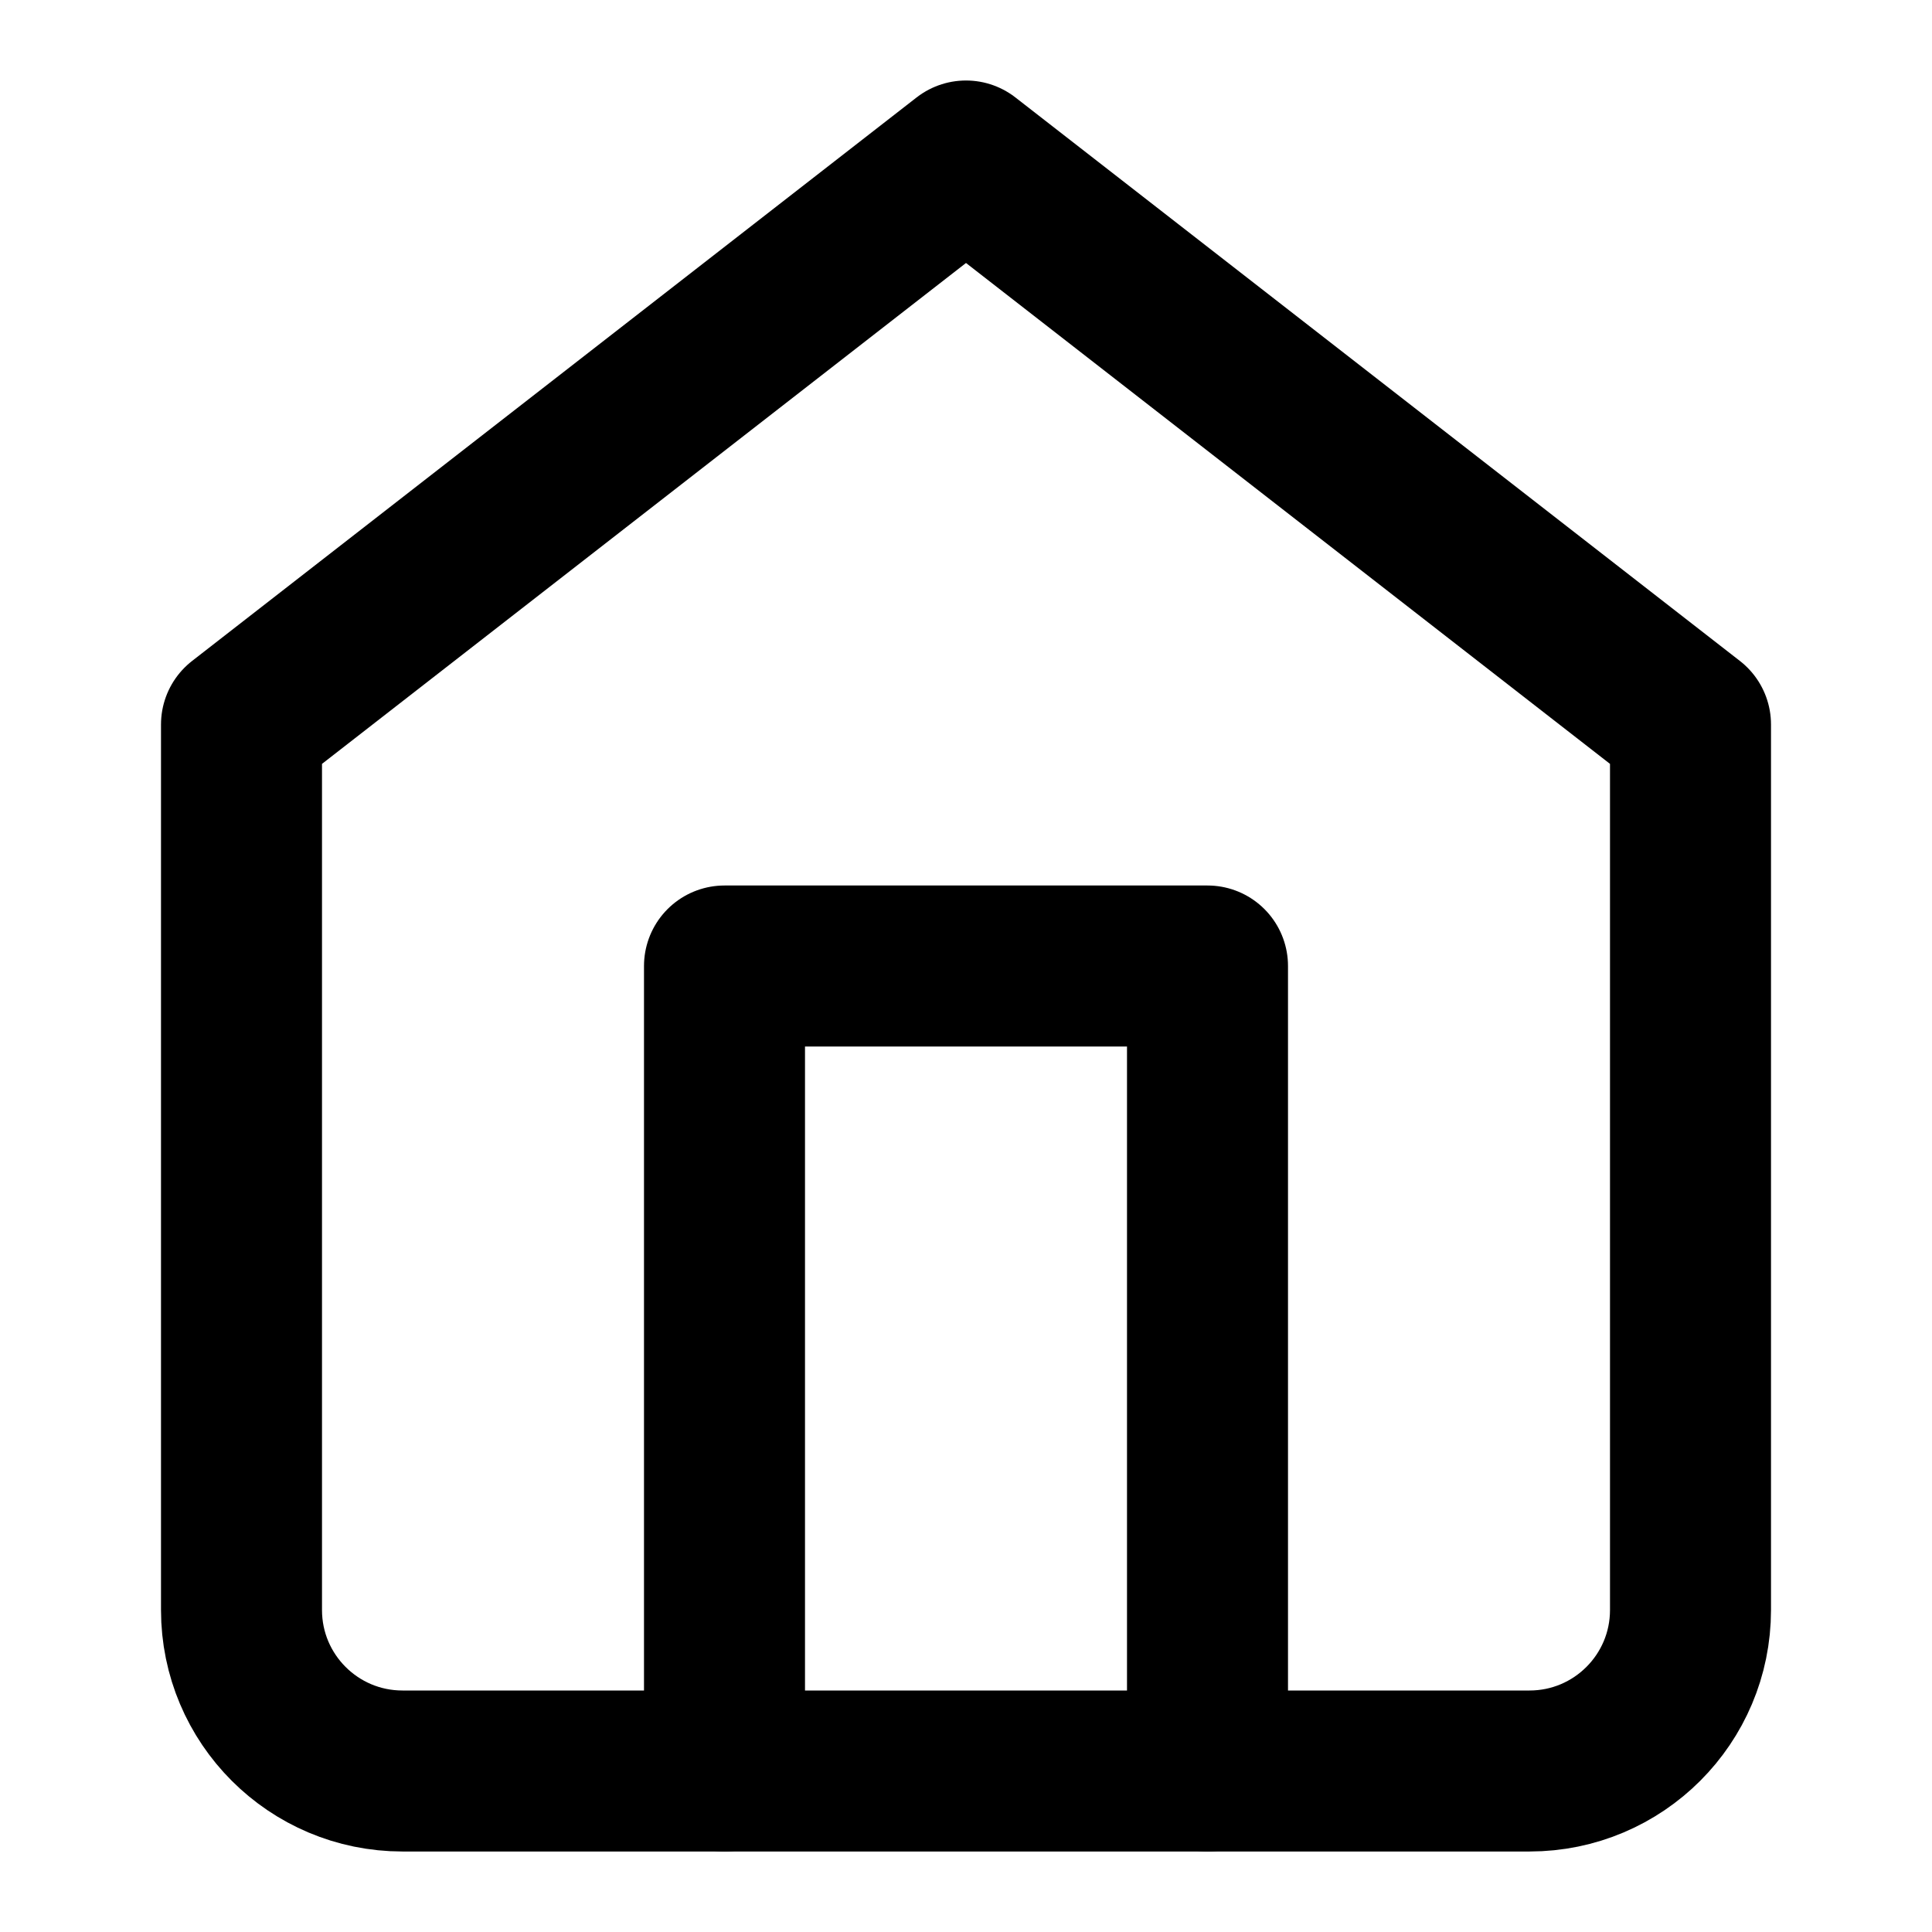
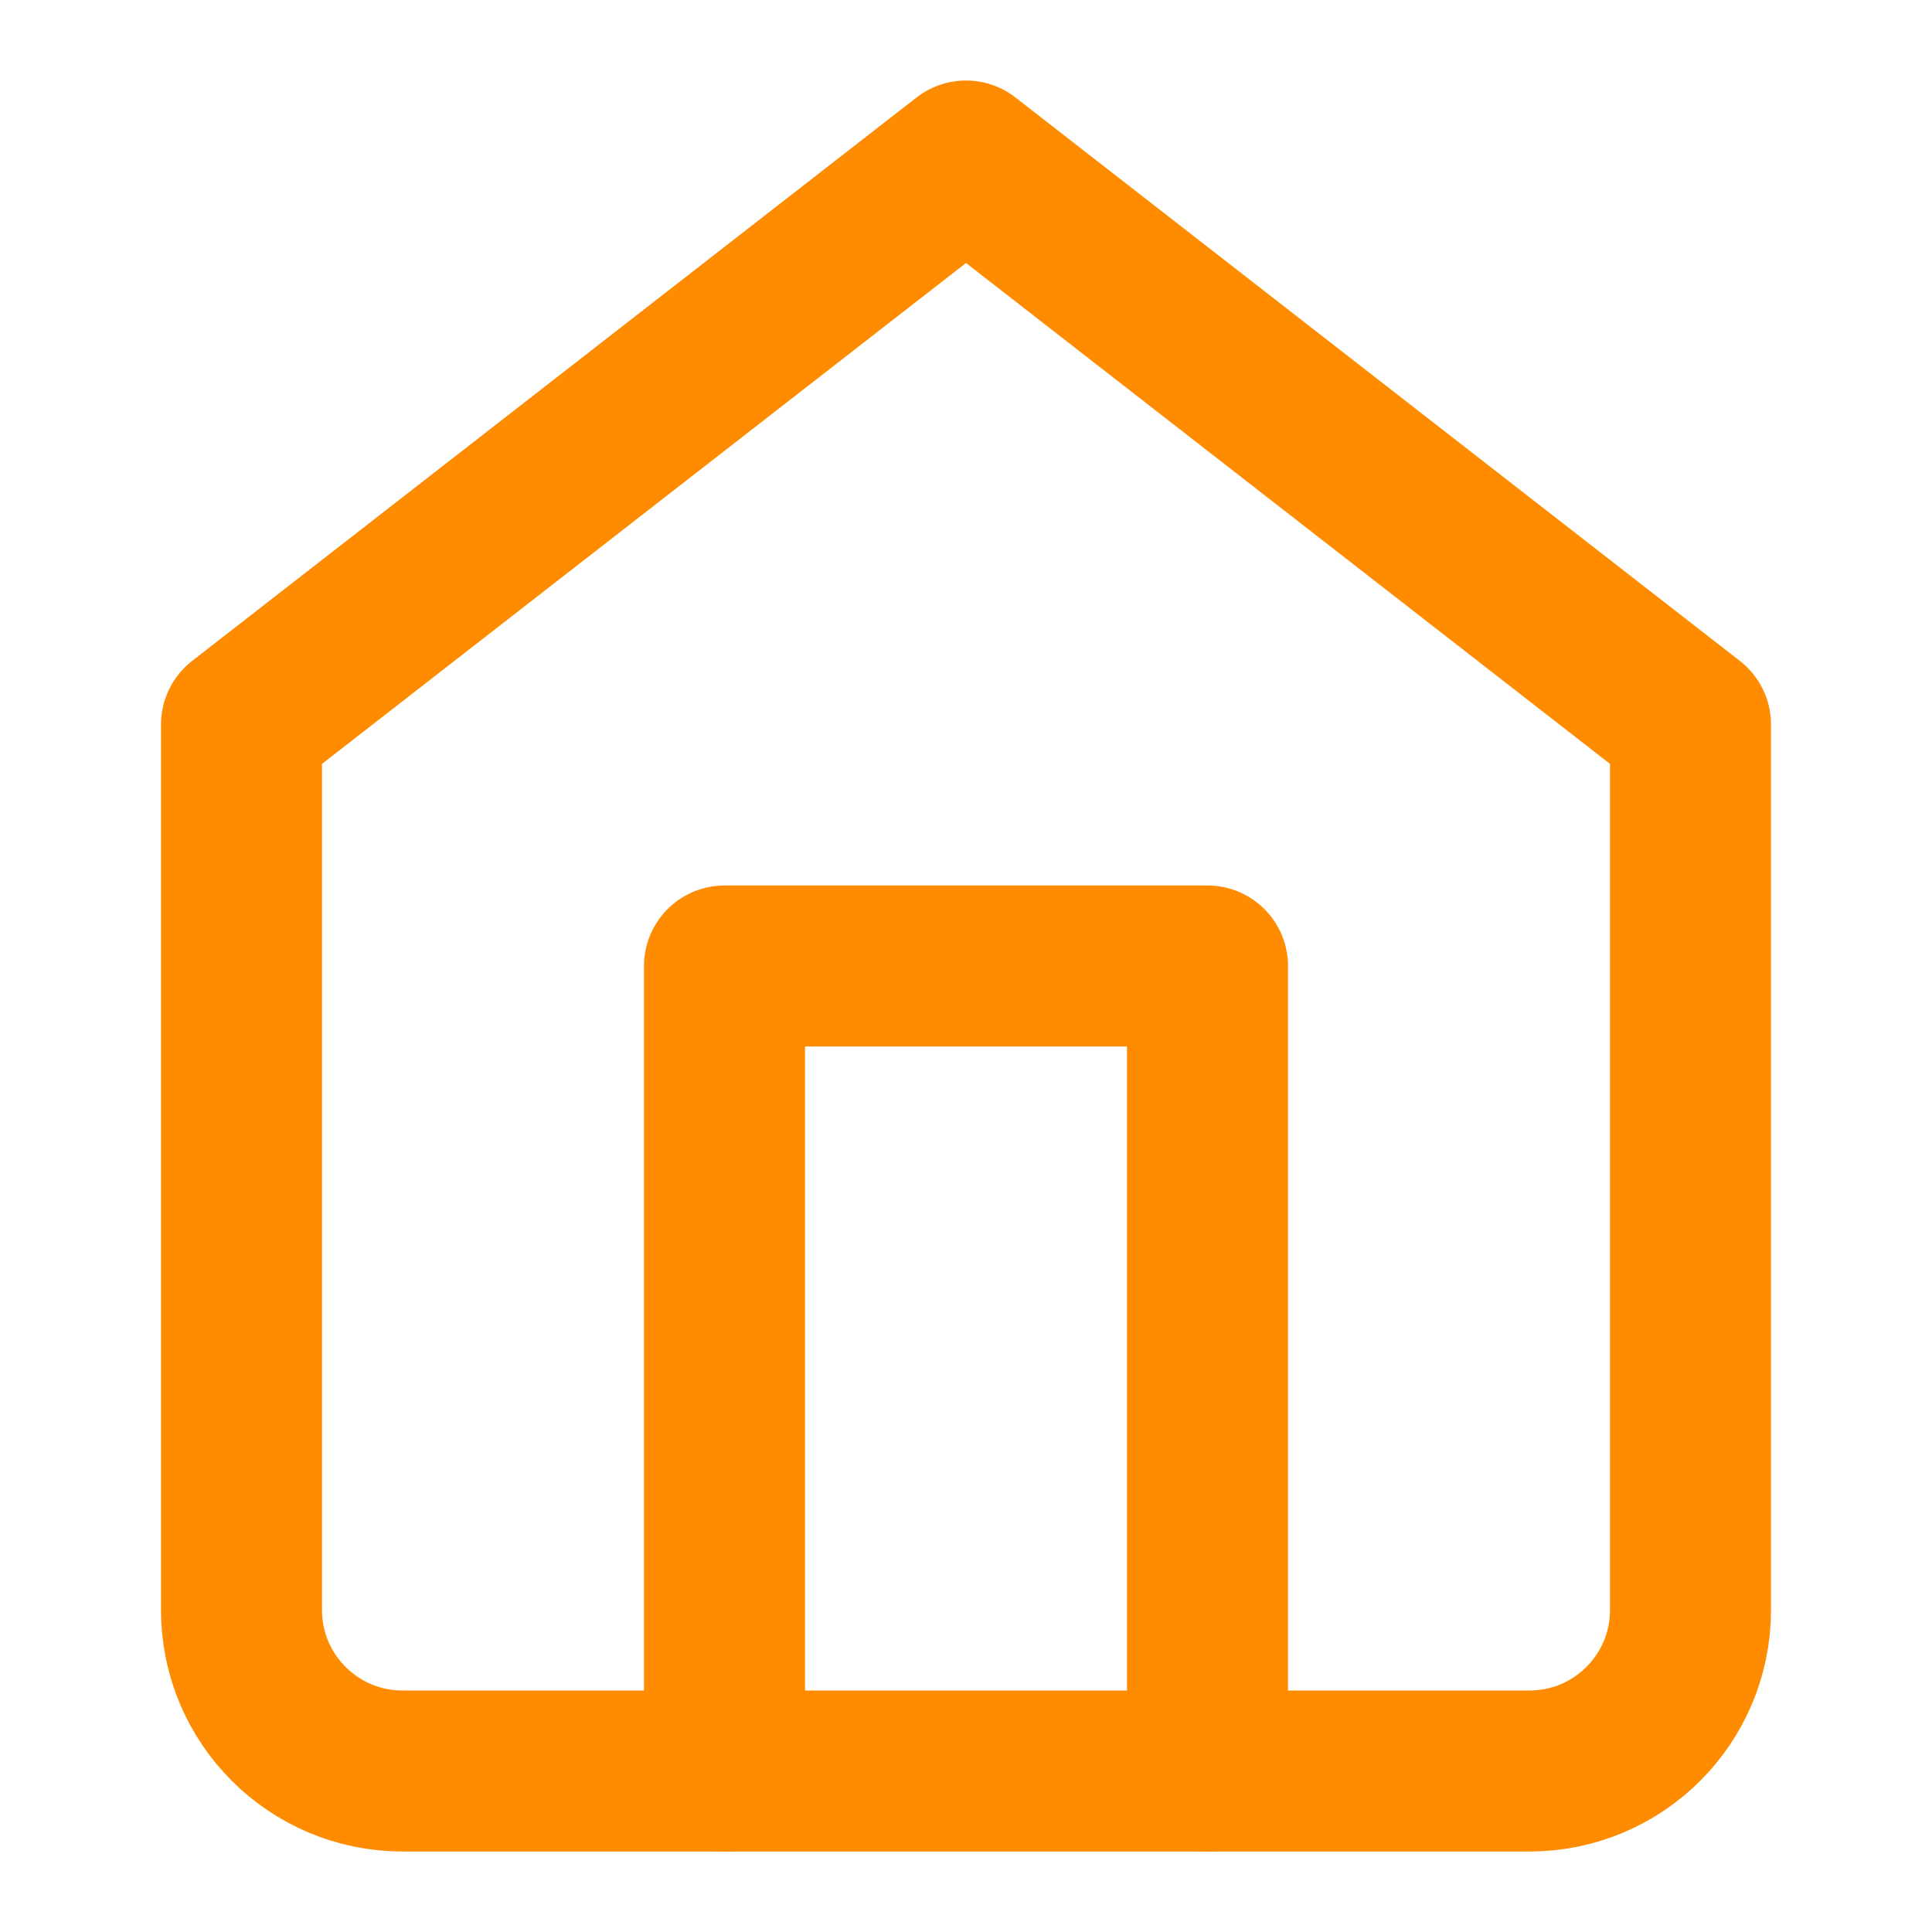
- <svg xmlns="http://www.w3.org/2000/svg" width="24" height="24" viewBox="0 0 24 24" fill="none" stroke="currentColor" stroke-width="2" stroke-linecap="round" stroke-linejoin="round" class="lucide lucide-home">
+ <svg xmlns="http://www.w3.org/2000/svg" width="24" height="24" viewBox="0 0 24 24" fill="none" stroke="darkorange" stroke-width="2" stroke-linecap="round" stroke-linejoin="round" class="lucide lucide-home">
  <path d="m3 9 9-7 9 7v11a2 2 0 0 1-2 2H5a2 2 0 0 1-2-2z" />
  <polyline points="9 22 9 12 15 12 15 22" />
</svg>
